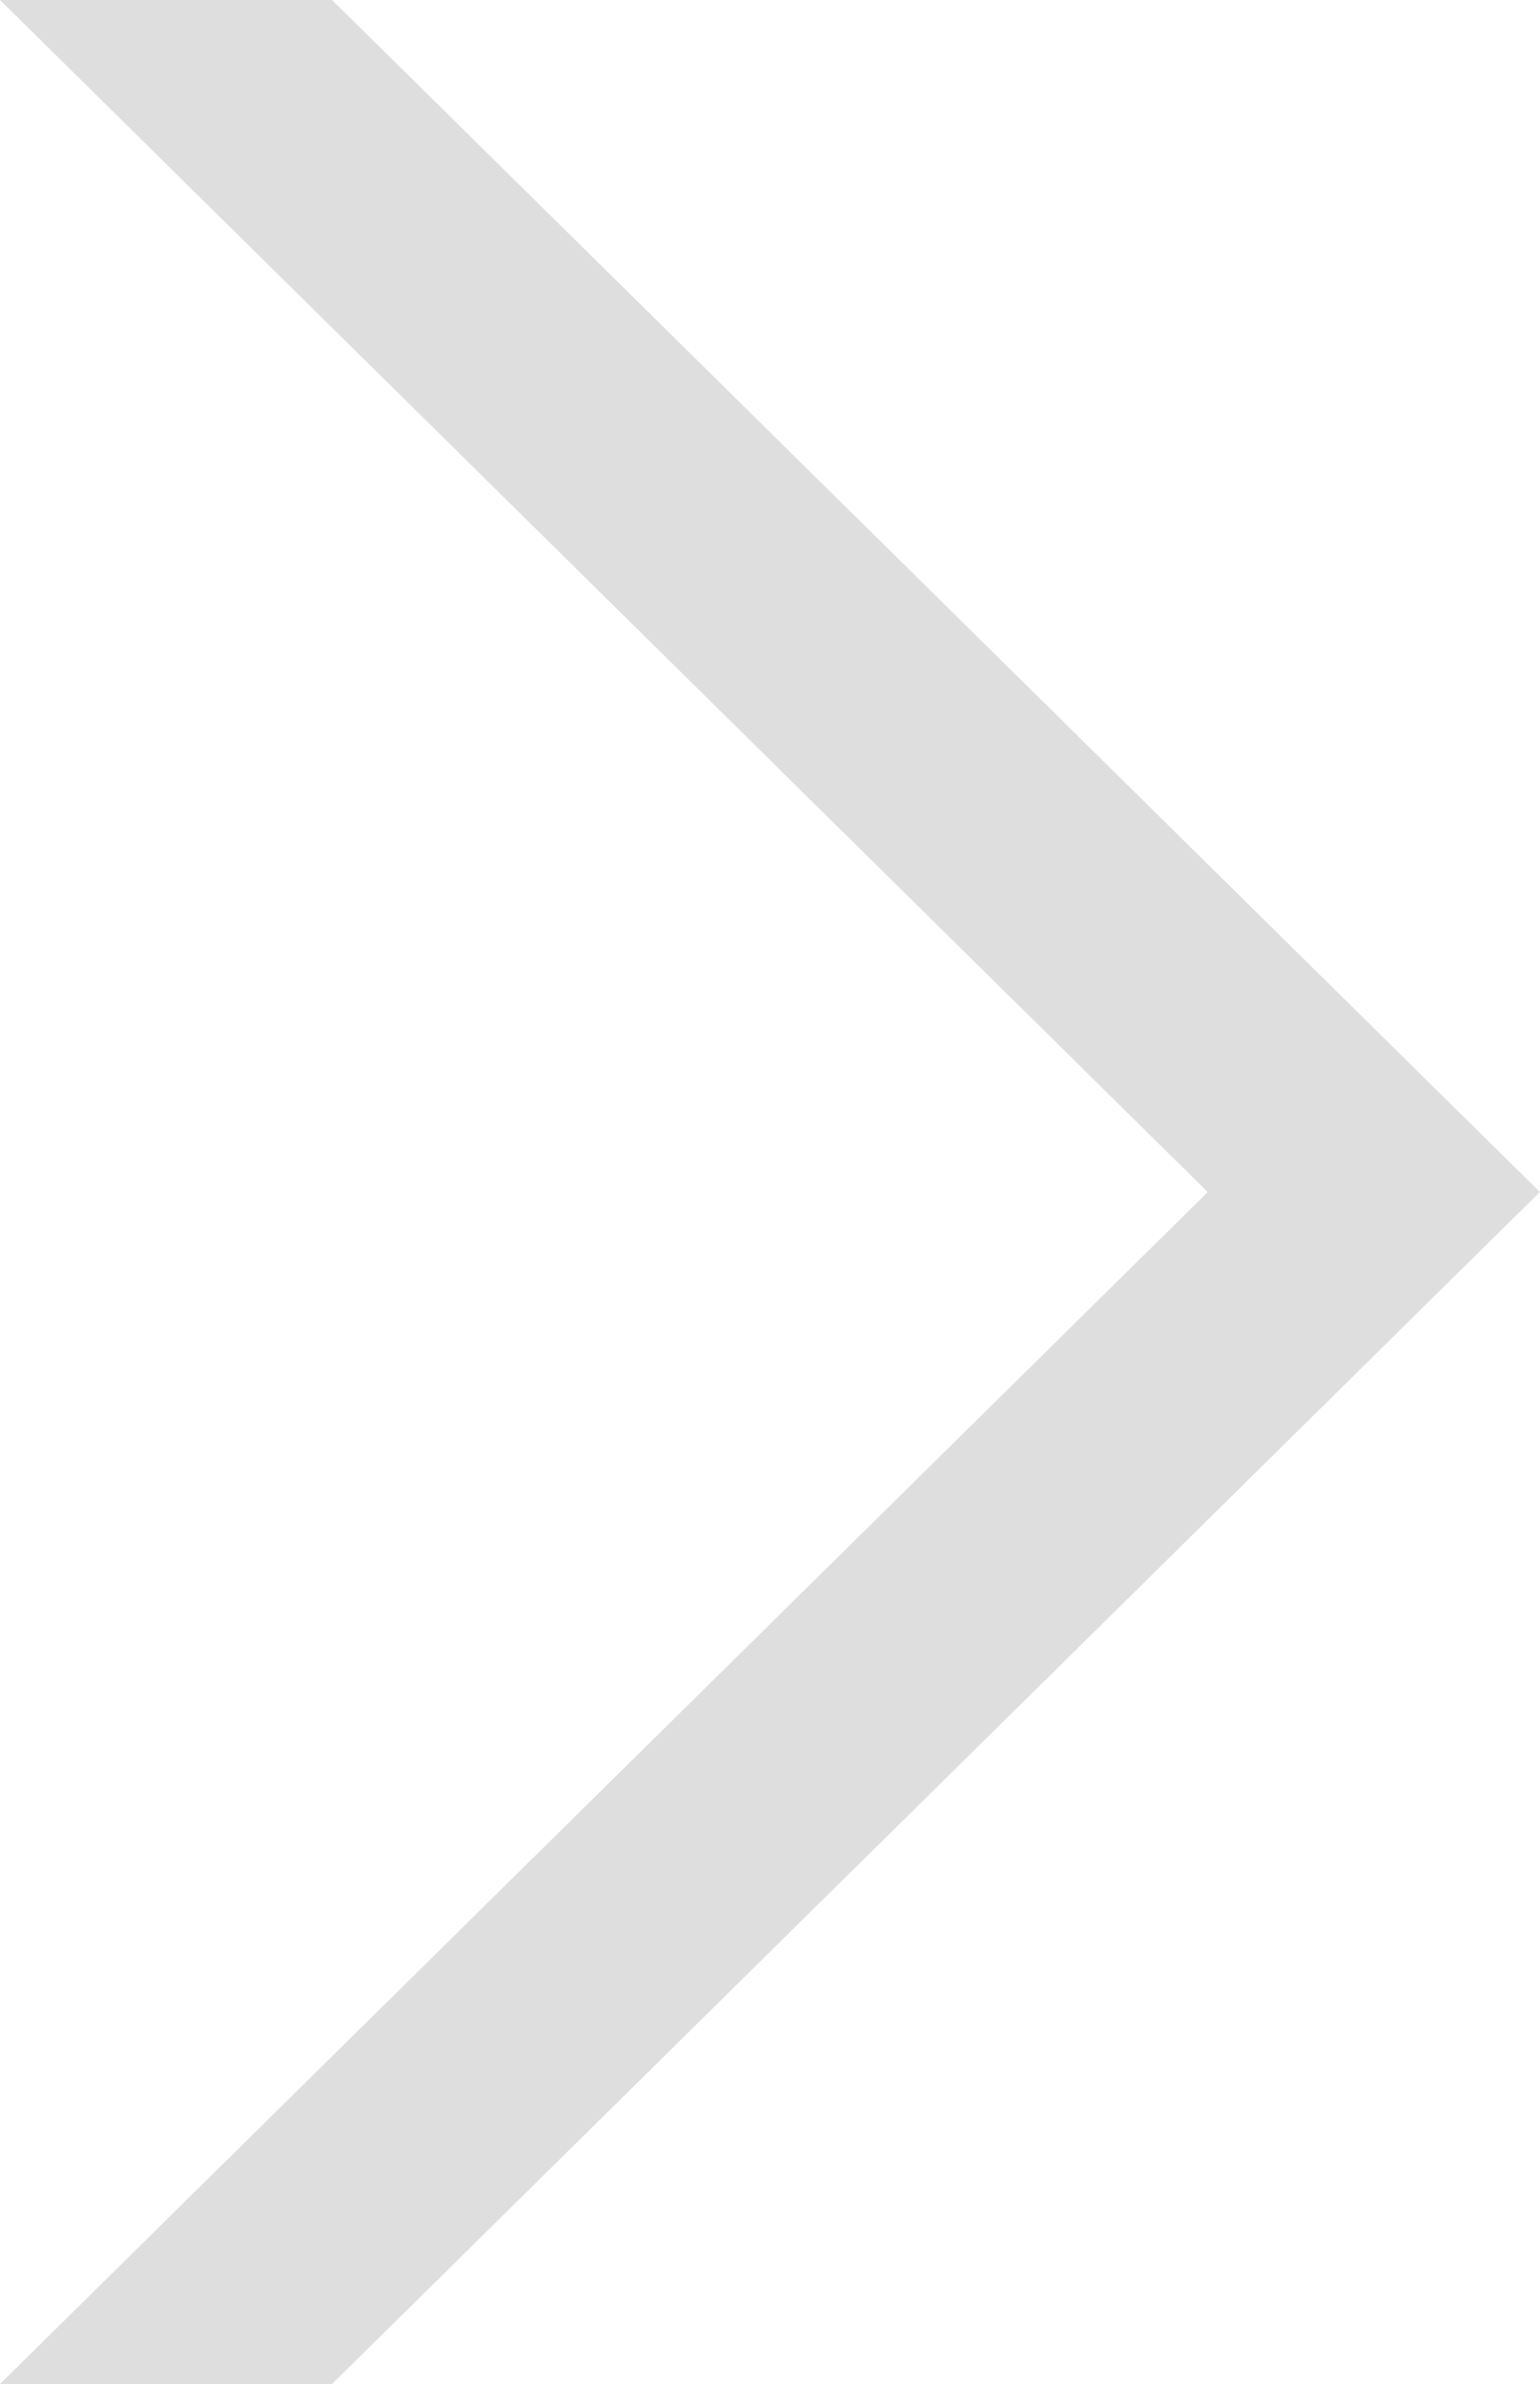
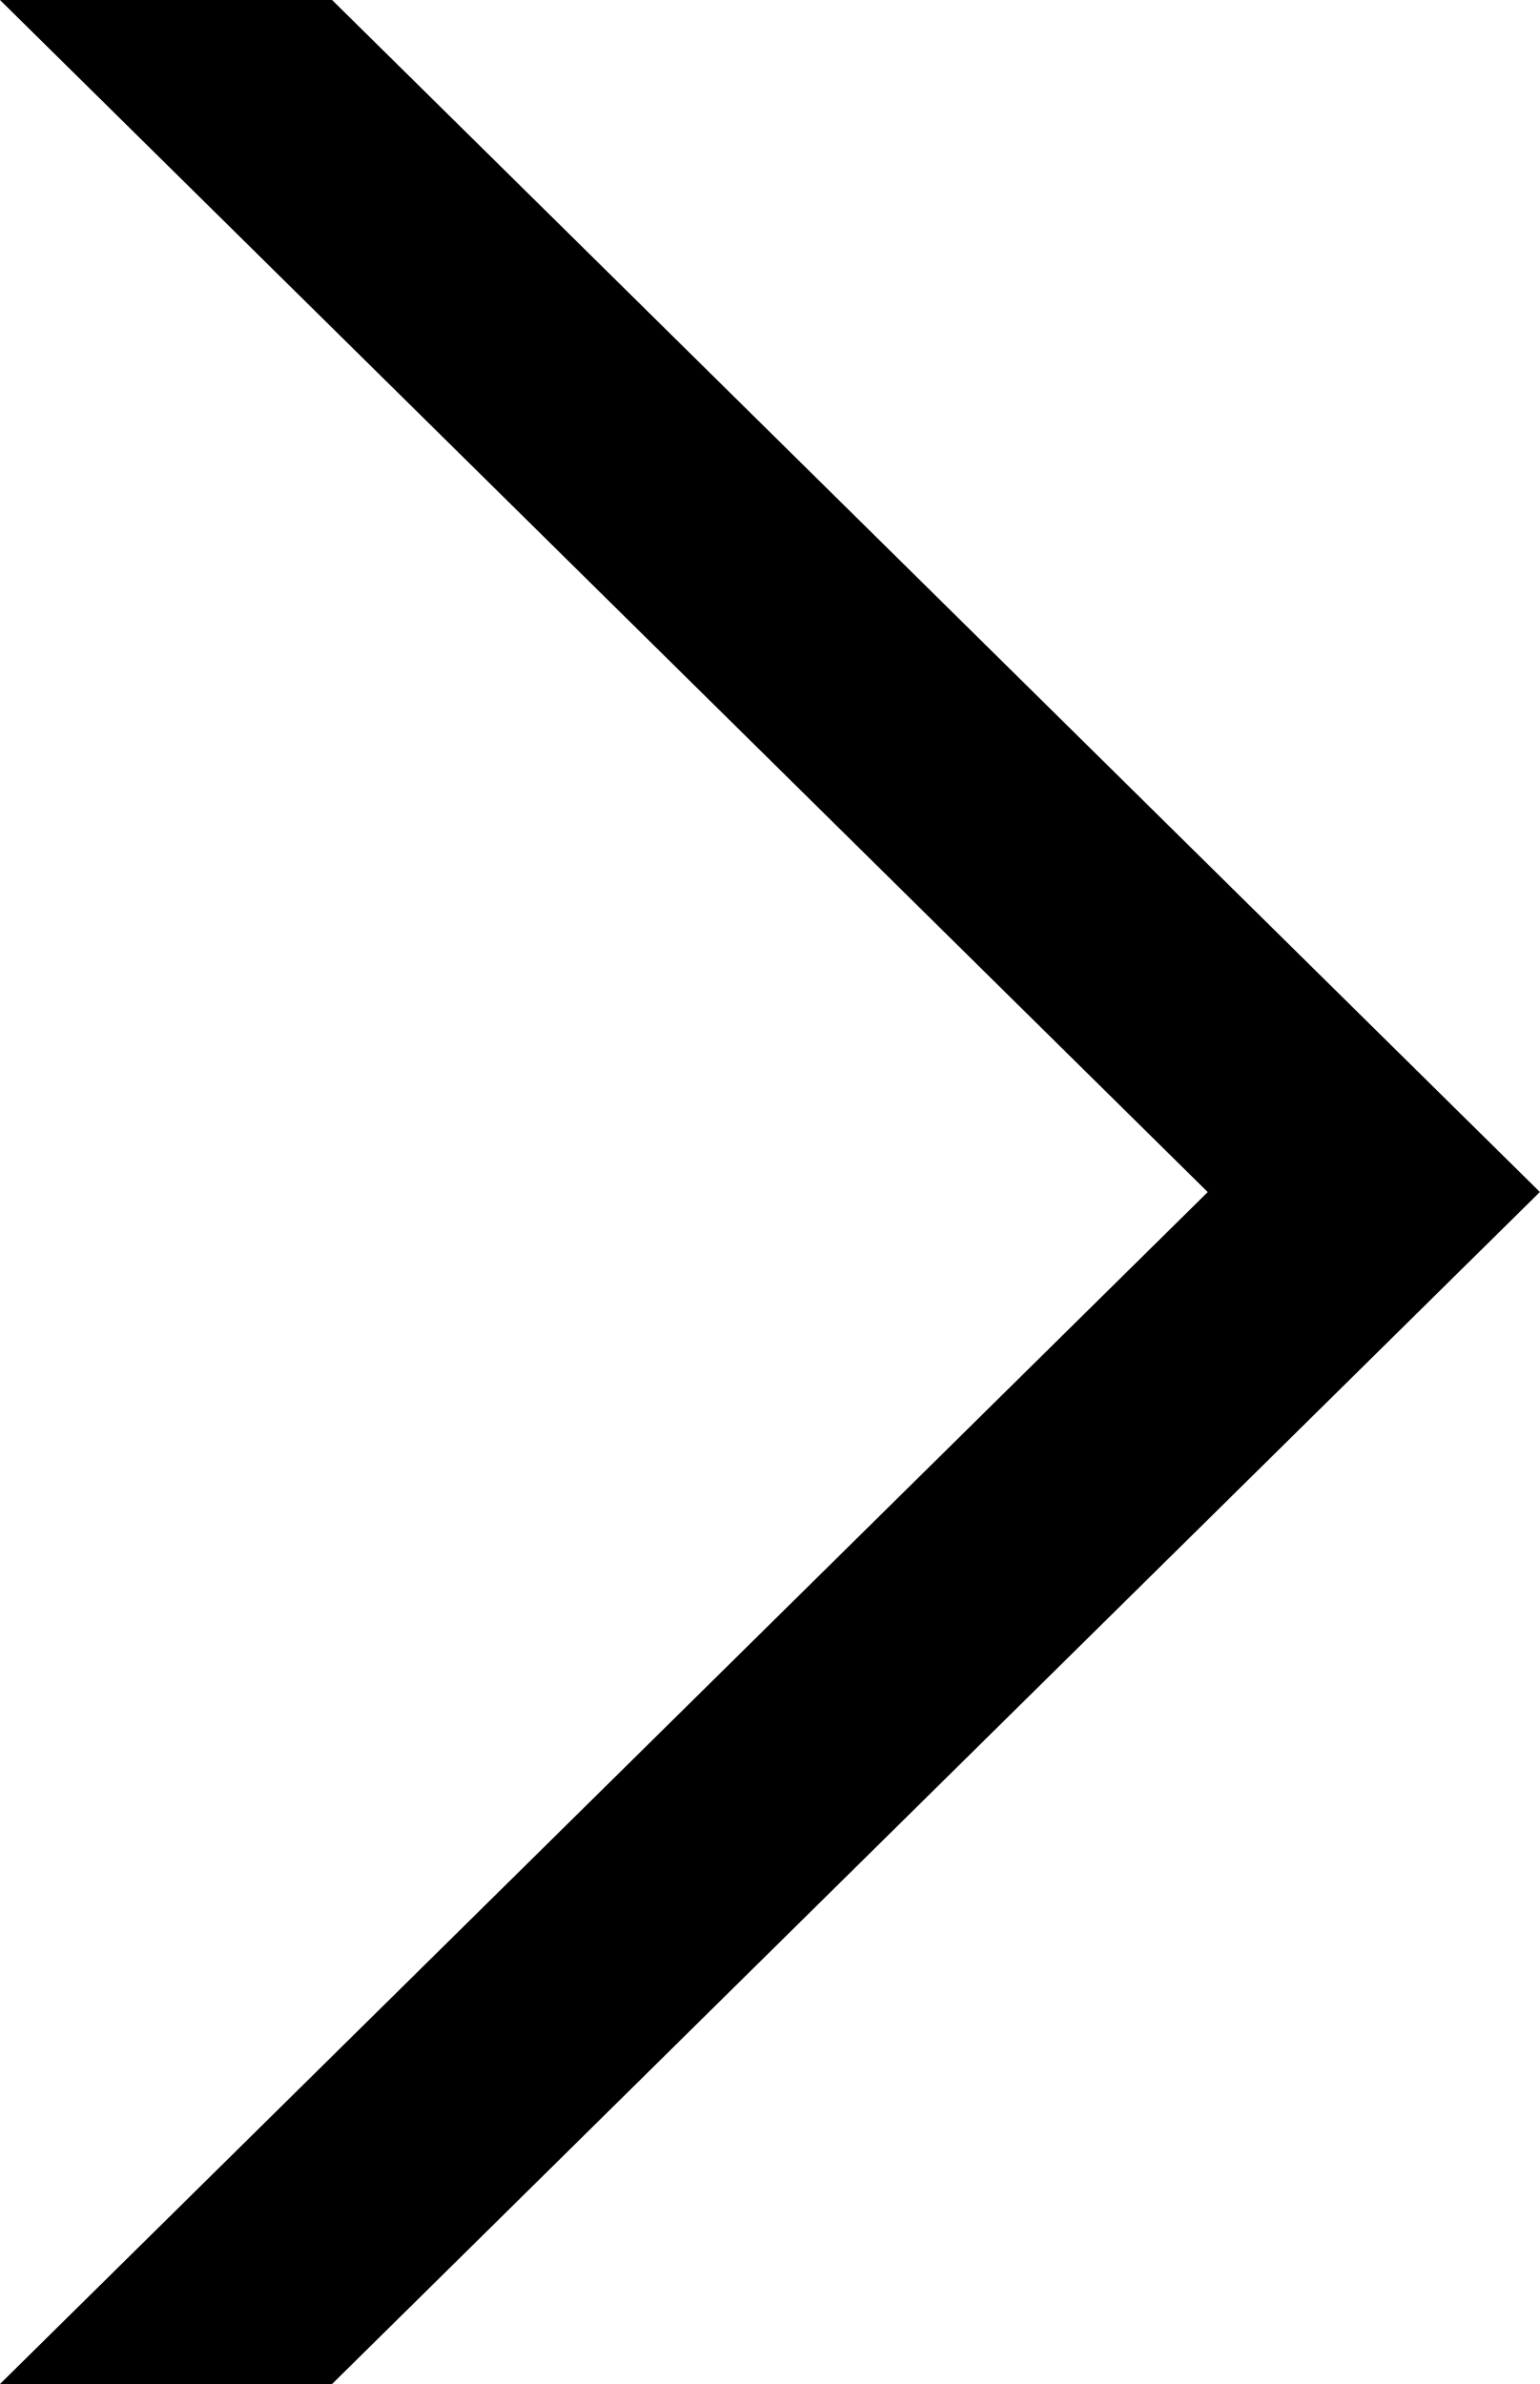
<svg xmlns="http://www.w3.org/2000/svg" version="1.1" id="Layer_1" x="0px" y="0px" viewBox="0 0 20.019 30.99" enable-background="new 0 0 20.019 30.99" xml:space="preserve">
-   <path fill-rule="evenodd" clip-rule="evenodd" fill="#DFDEDE" d="M4.317,30.99l15.701-15.495L4.317,0H0l15.7,15.496L0,30.99H4.317z" />
+   <path fill-rule="evenodd" clip-rule="evenodd" d="M4.317,30.99l15.701-15.495L4.317,0H0l15.7,15.496L0,30.99H4.317z" />
</svg>
